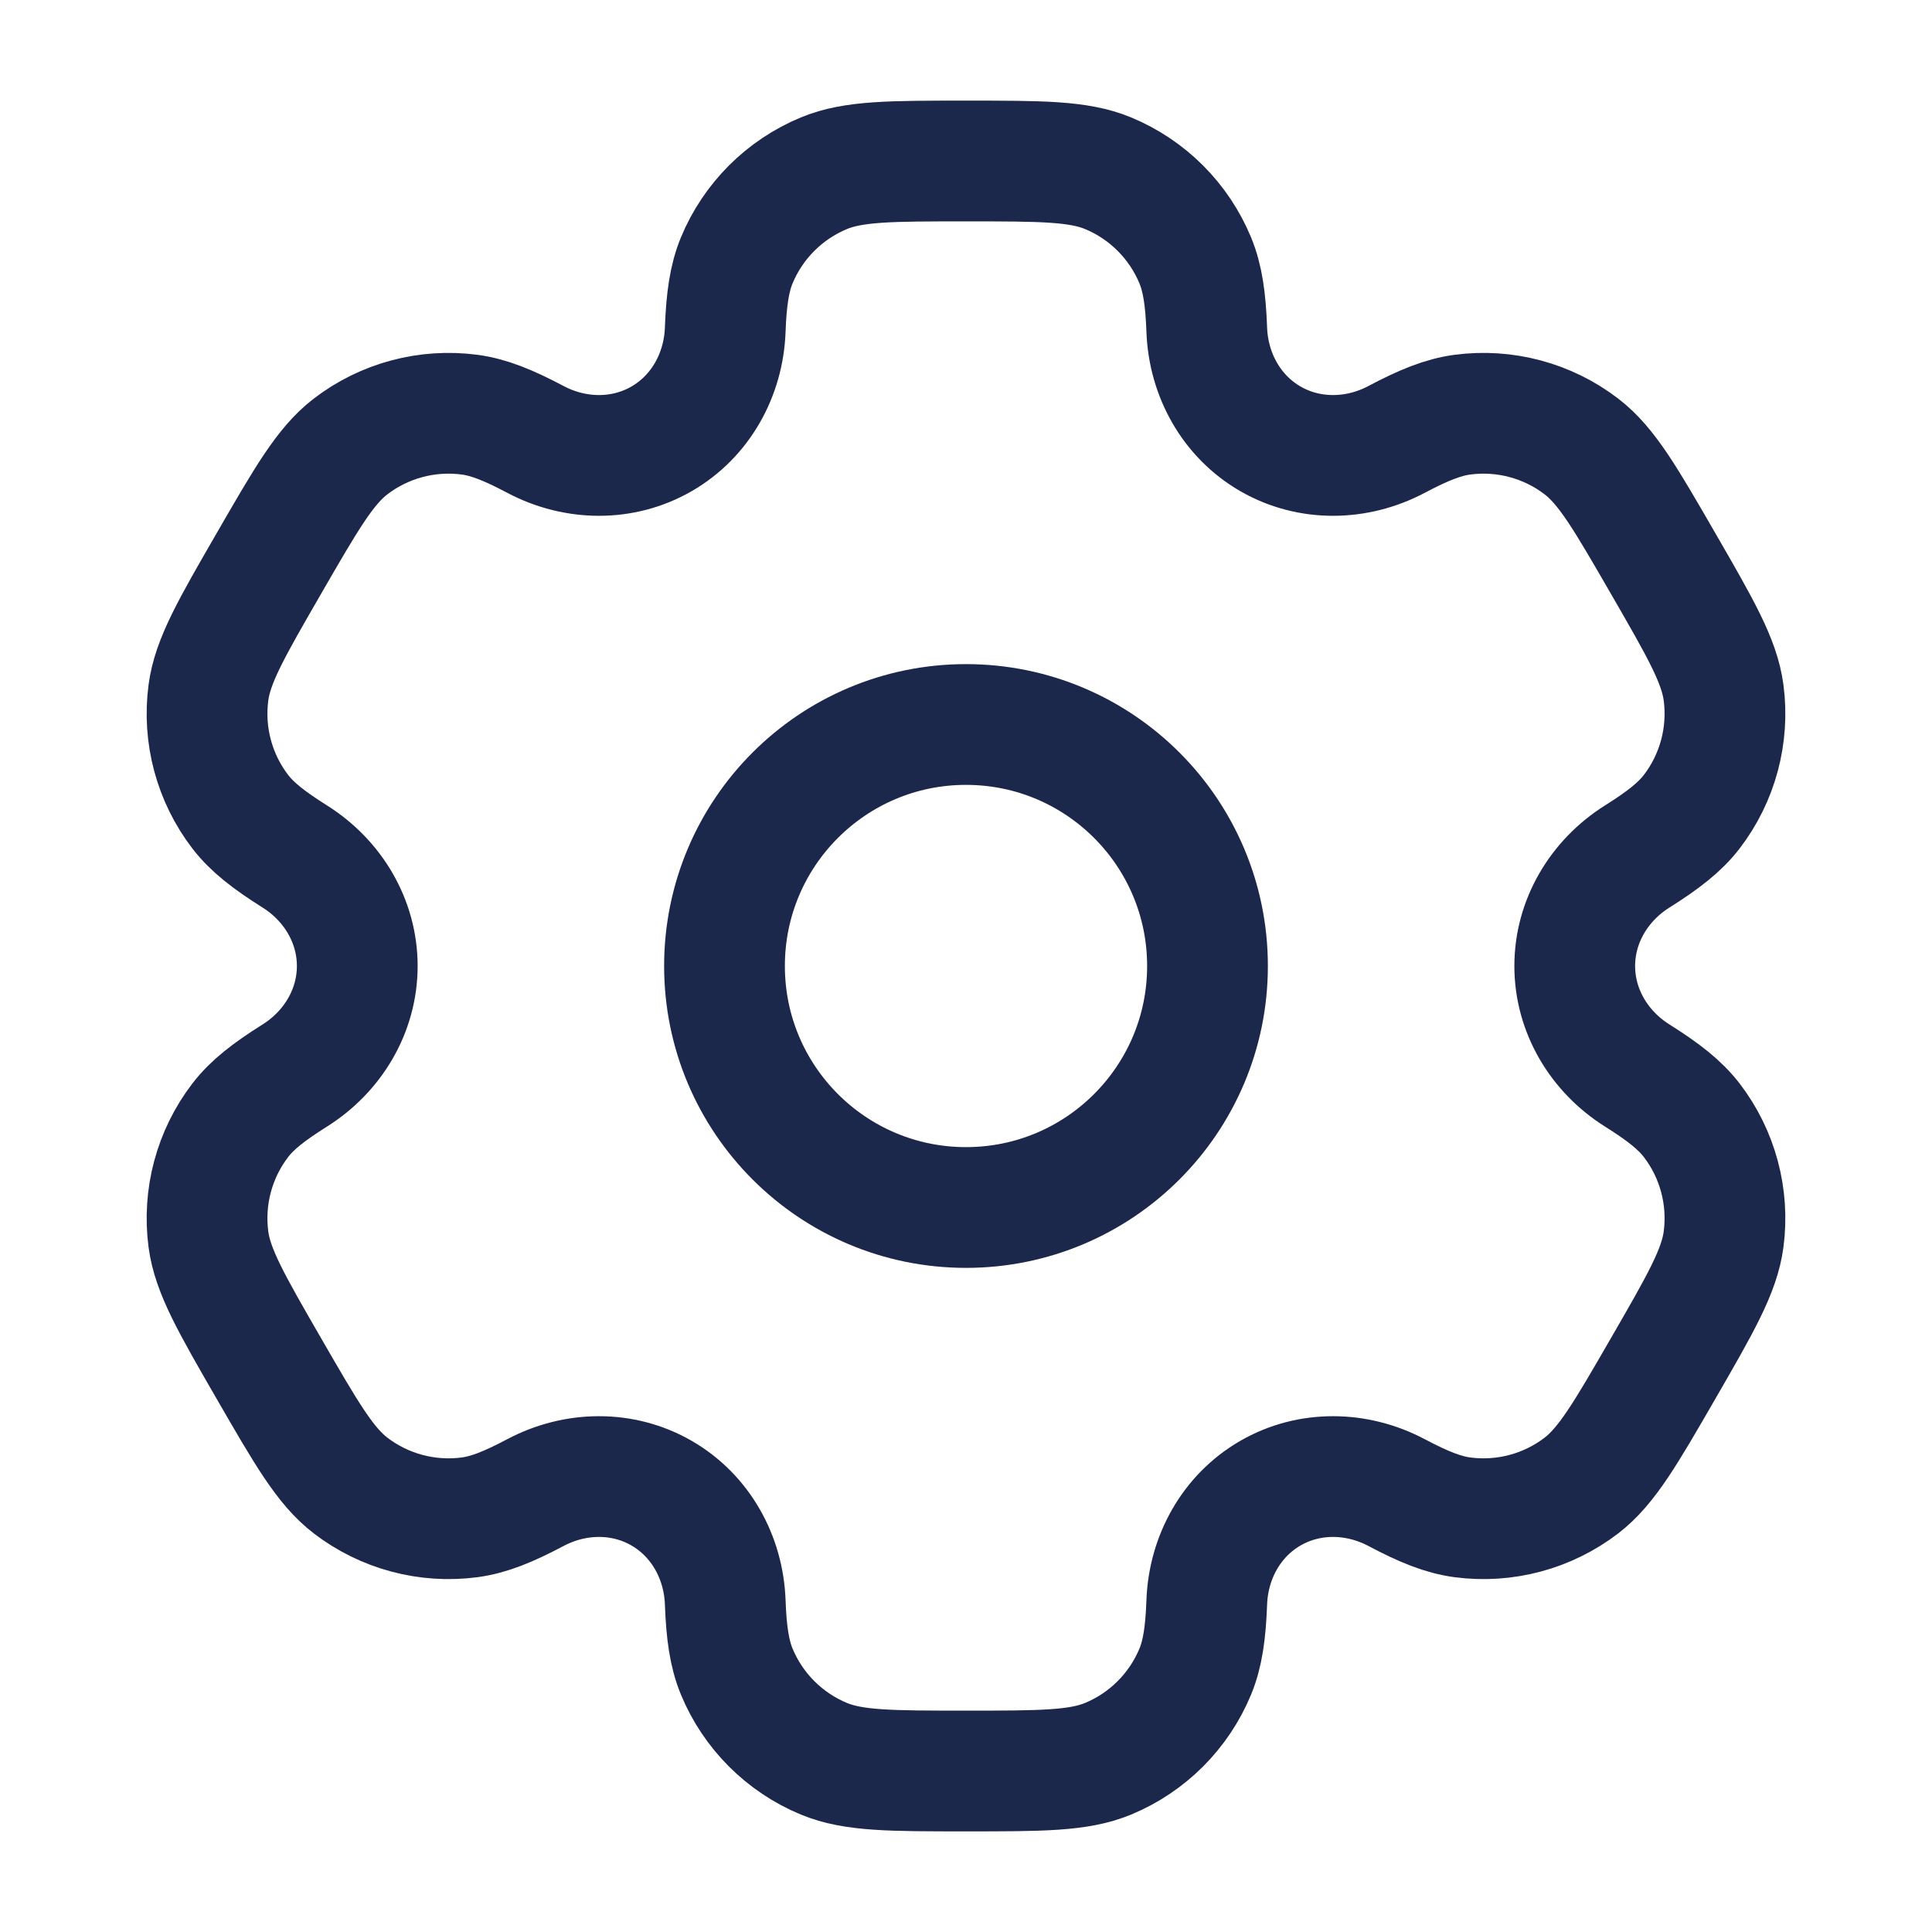
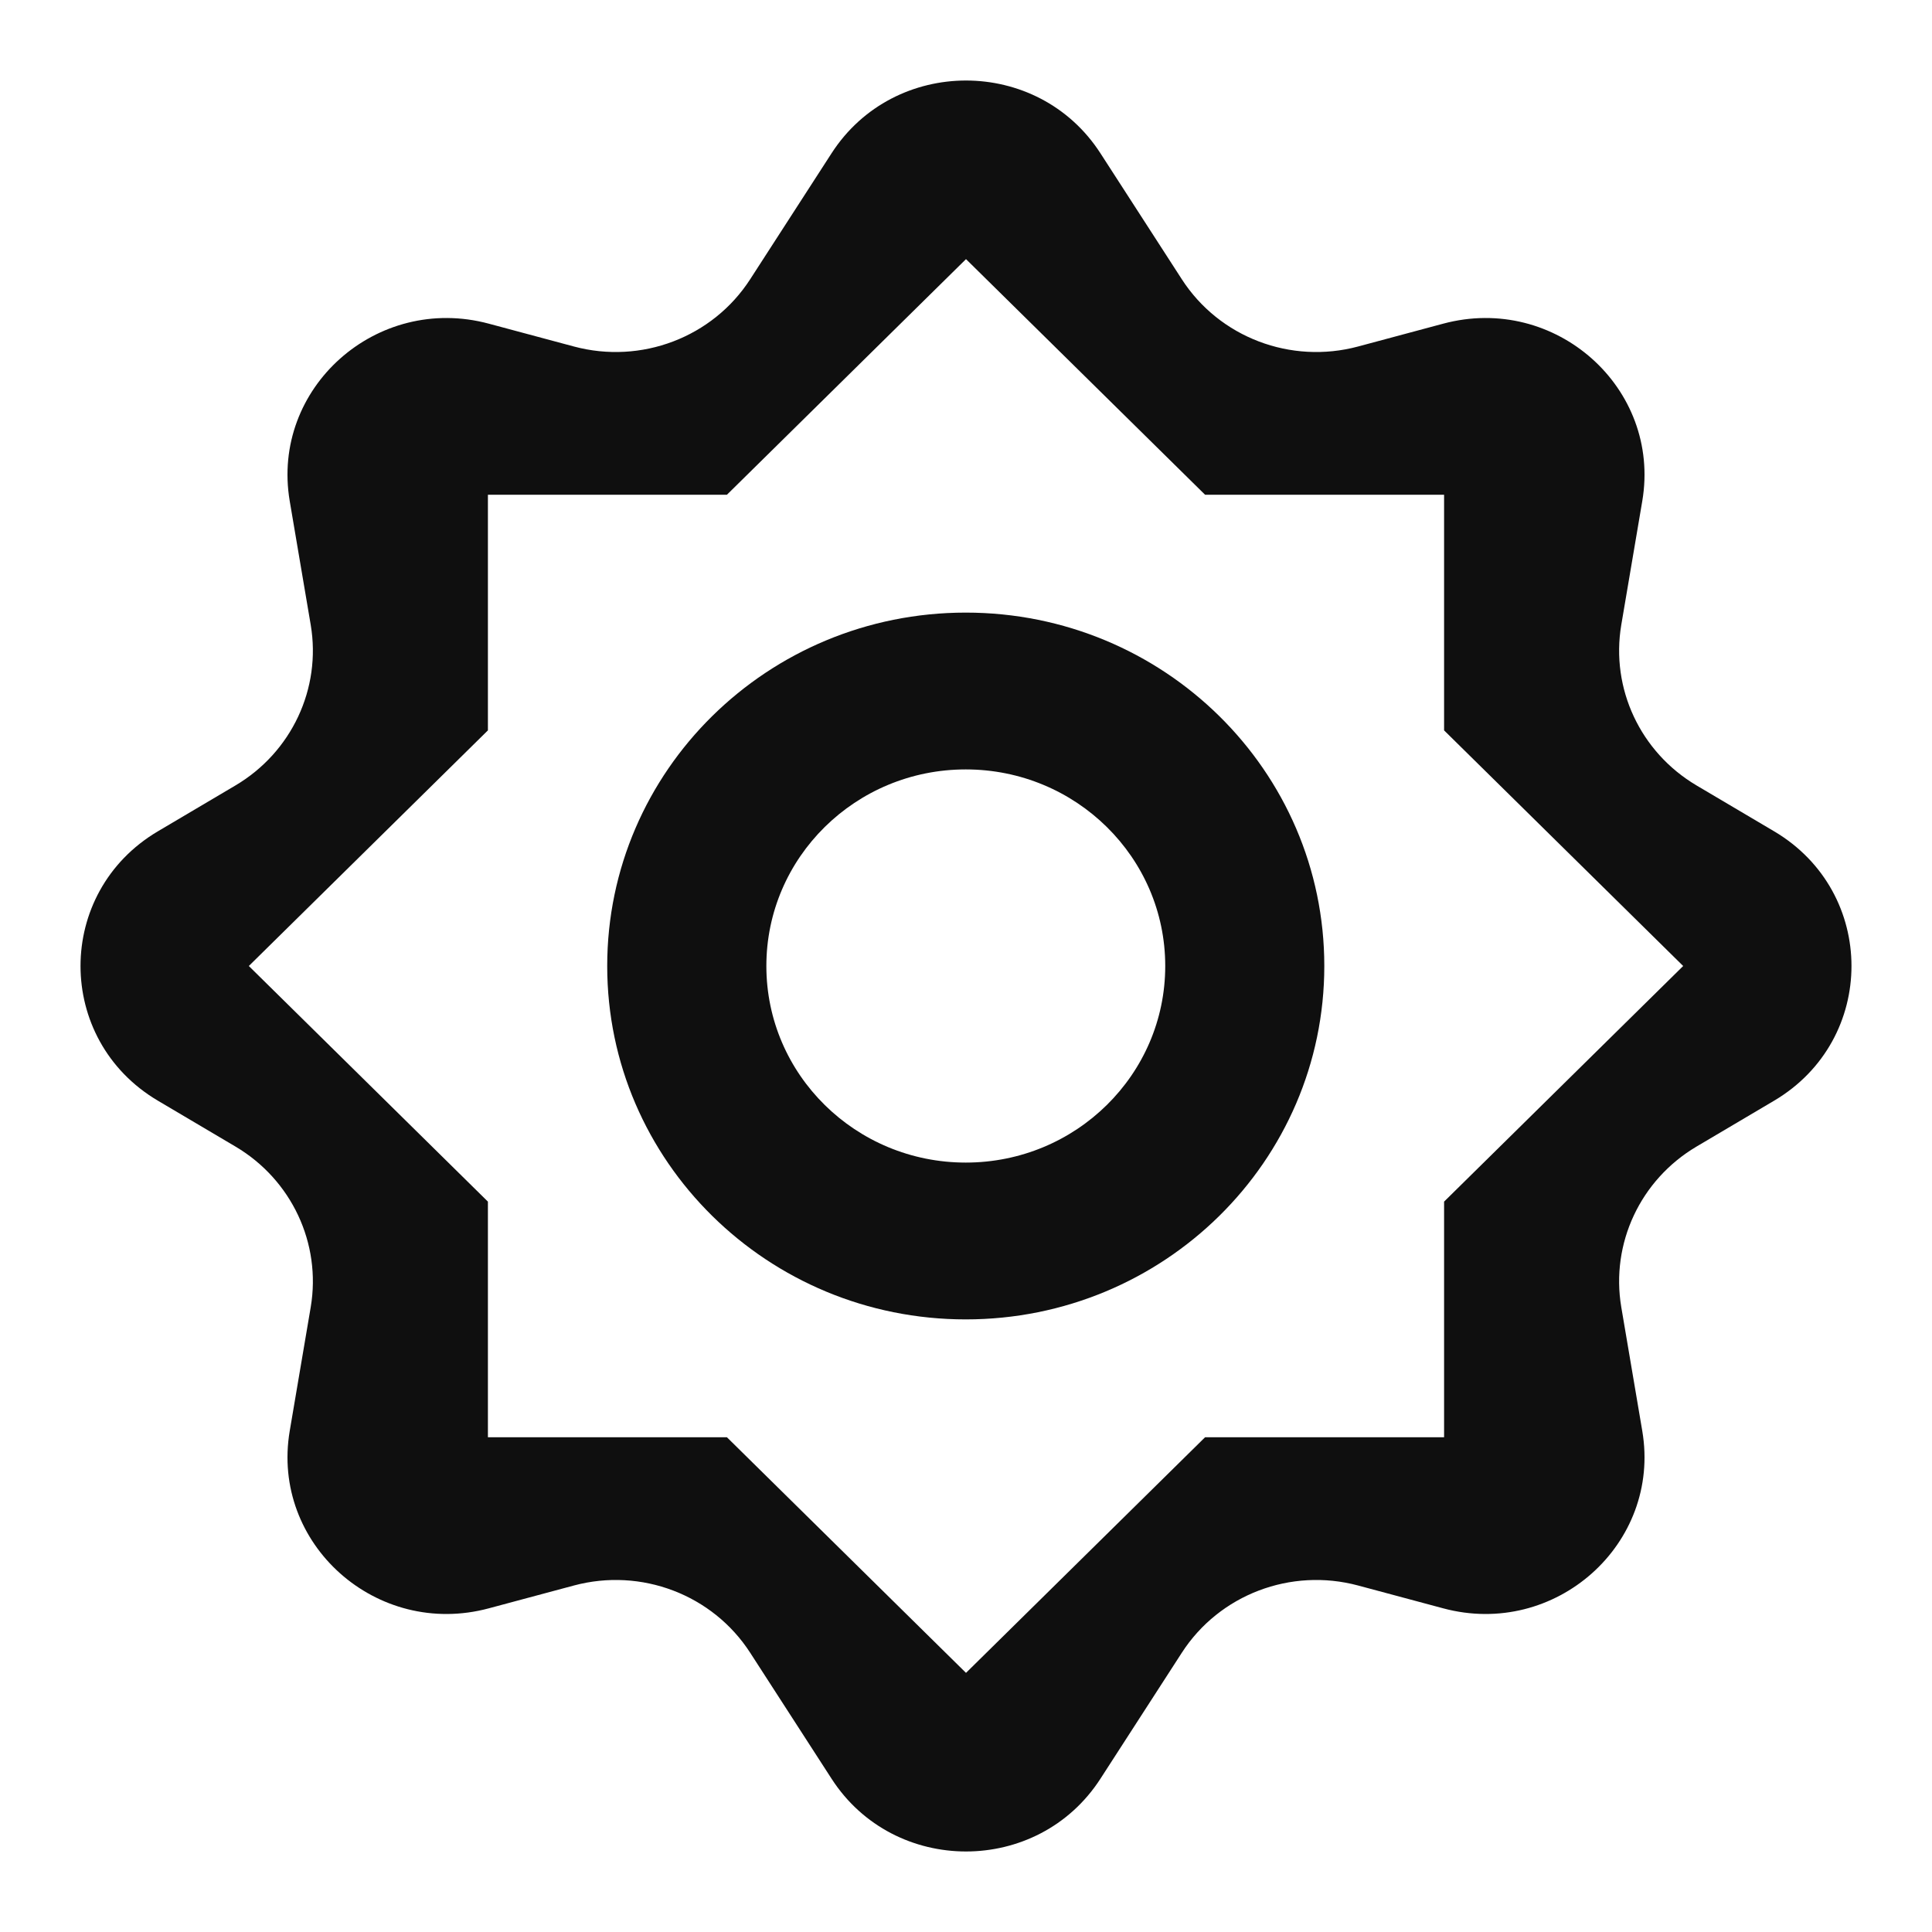
<svg xmlns="http://www.w3.org/2000/svg" width="800px" height="800px" viewBox="0 0 24 24" fill="none">
-   <circle cx="12" cy="12" r="3" stroke="#1C274C" stroke-width="1.5" />
-   <path d="M13.765 2.152C13.398 2 12.932 2 12 2C11.068 2 10.602 2 10.235 2.152C9.745 2.355 9.355 2.745 9.152 3.235C9.06 3.458 9.023 3.719 9.009 4.098C8.988 4.656 8.702 5.172 8.219 5.451C7.736 5.73 7.146 5.72 6.652 5.459C6.316 5.281 6.073 5.183 5.833 5.151C5.307 5.082 4.775 5.224 4.354 5.547C4.039 5.789 3.806 6.193 3.34 7C2.874 7.807 2.641 8.21 2.589 8.605C2.52 9.131 2.662 9.663 2.985 10.084C3.133 10.276 3.34 10.437 3.661 10.639C4.134 10.936 4.438 11.442 4.438 12C4.438 12.558 4.134 13.064 3.661 13.361C3.34 13.563 3.132 13.724 2.985 13.916C2.662 14.337 2.52 14.869 2.589 15.395C2.641 15.789 2.874 16.193 3.34 17C3.806 17.807 4.039 18.211 4.354 18.453C4.775 18.776 5.307 18.918 5.833 18.849C6.073 18.817 6.316 18.719 6.652 18.541C7.145 18.28 7.736 18.27 8.219 18.549C8.702 18.828 8.988 19.344 9.009 19.902C9.023 20.282 9.06 20.542 9.152 20.765C9.355 21.255 9.745 21.645 10.235 21.848C10.602 22 11.068 22 12 22C12.932 22 13.398 22 13.765 21.848C14.255 21.645 14.645 21.255 14.848 20.765C14.94 20.542 14.977 20.282 14.991 19.902C15.012 19.344 15.298 18.828 15.781 18.549C16.264 18.27 16.854 18.28 17.348 18.541C17.684 18.719 17.927 18.817 18.167 18.849C18.693 18.918 19.225 18.776 19.646 18.453C19.961 18.21 20.194 17.807 20.66 17C21.126 16.193 21.359 15.789 21.411 15.395C21.48 14.869 21.338 14.337 21.015 13.916C20.867 13.724 20.66 13.563 20.339 13.361C19.866 13.064 19.562 12.558 19.562 12C19.562 11.442 19.866 10.936 20.339 10.639C20.66 10.437 20.867 10.276 21.015 10.084C21.338 9.663 21.48 9.131 21.411 8.605C21.359 8.211 21.126 7.807 20.66 7C20.194 6.193 19.961 5.789 19.646 5.547C19.225 5.224 18.693 5.082 18.167 5.151C17.927 5.183 17.684 5.281 17.348 5.459C16.855 5.72 16.264 5.73 15.781 5.451C15.298 5.172 15.012 4.656 14.991 4.098C14.977 3.718 14.94 3.458 14.848 3.235C14.645 2.745 14.255 2.355 13.765 2.152Z" stroke="#1C274C" stroke-width="1.5" />
+   <path fill-rule="evenodd" clip-rule="evenodd" d="M3.599 6.224C3.362 4.82 4.68 3.646 6.073 4.021L7.128 4.304C7.965 4.529 8.853 4.191 9.319 3.469L10.33 1.904C11.108 0.699 12.892 0.699 13.67 1.904L14.681 3.469C15.147 4.191 16.035 4.529 16.872 4.304L17.927 4.021C19.32 3.646 20.638 4.82 20.401 6.224L20.14 7.763C20.007 8.553 20.377 9.344 21.075 9.757L22.039 10.327C23.32 11.085 23.32 12.915 22.039 13.673L21.075 14.243C20.377 14.656 20.007 15.447 20.14 16.237L20.401 17.776C20.638 19.18 19.32 20.354 17.927 19.979L16.872 19.696C16.035 19.471 15.147 19.809 14.681 20.531L13.67 22.096C12.892 23.301 11.108 23.301 10.33 22.096L9.319 20.531C8.853 19.809 7.965 19.471 7.128 19.696L6.073 19.979C4.68 20.354 3.362 19.18 3.599 17.776L3.86 16.237C3.993 15.447 3.623 14.656 2.925 14.243L1.961 13.673C0.68 12.915 0.68 11.085 1.961 10.327L2.925 9.757C3.623 9.344 3.993 8.553 3.86 7.763L3.599 6.224ZM9.03 6.146H6.061V9.073L3.091 12L6.061 14.927V17.854H9.03L12 20.781L14.97 17.854H17.939V14.927L20.909 12L17.939 9.073V6.146H14.97L12 3.219L9.03 6.146Z" fill="#0F0F0F" />
+   <path d="M16.451 12C16.451 14.425 14.457 16.39 11.997 16.39C9.537 16.39 7.543 14.425 7.543 12C7.543 9.575 9.537 7.61 11.997 7.61C14.457 7.61 16.451 9.575 16.451 12ZM9.52 12C9.52 13.349 10.629 14.442 11.997 14.442C13.365 14.442 14.475 13.349 14.475 12C14.475 10.651 13.365 9.558 11.997 9.558C10.629 9.558 9.52 10.651 9.52 12Z" fill="#0F0F0F" />
</svg>
